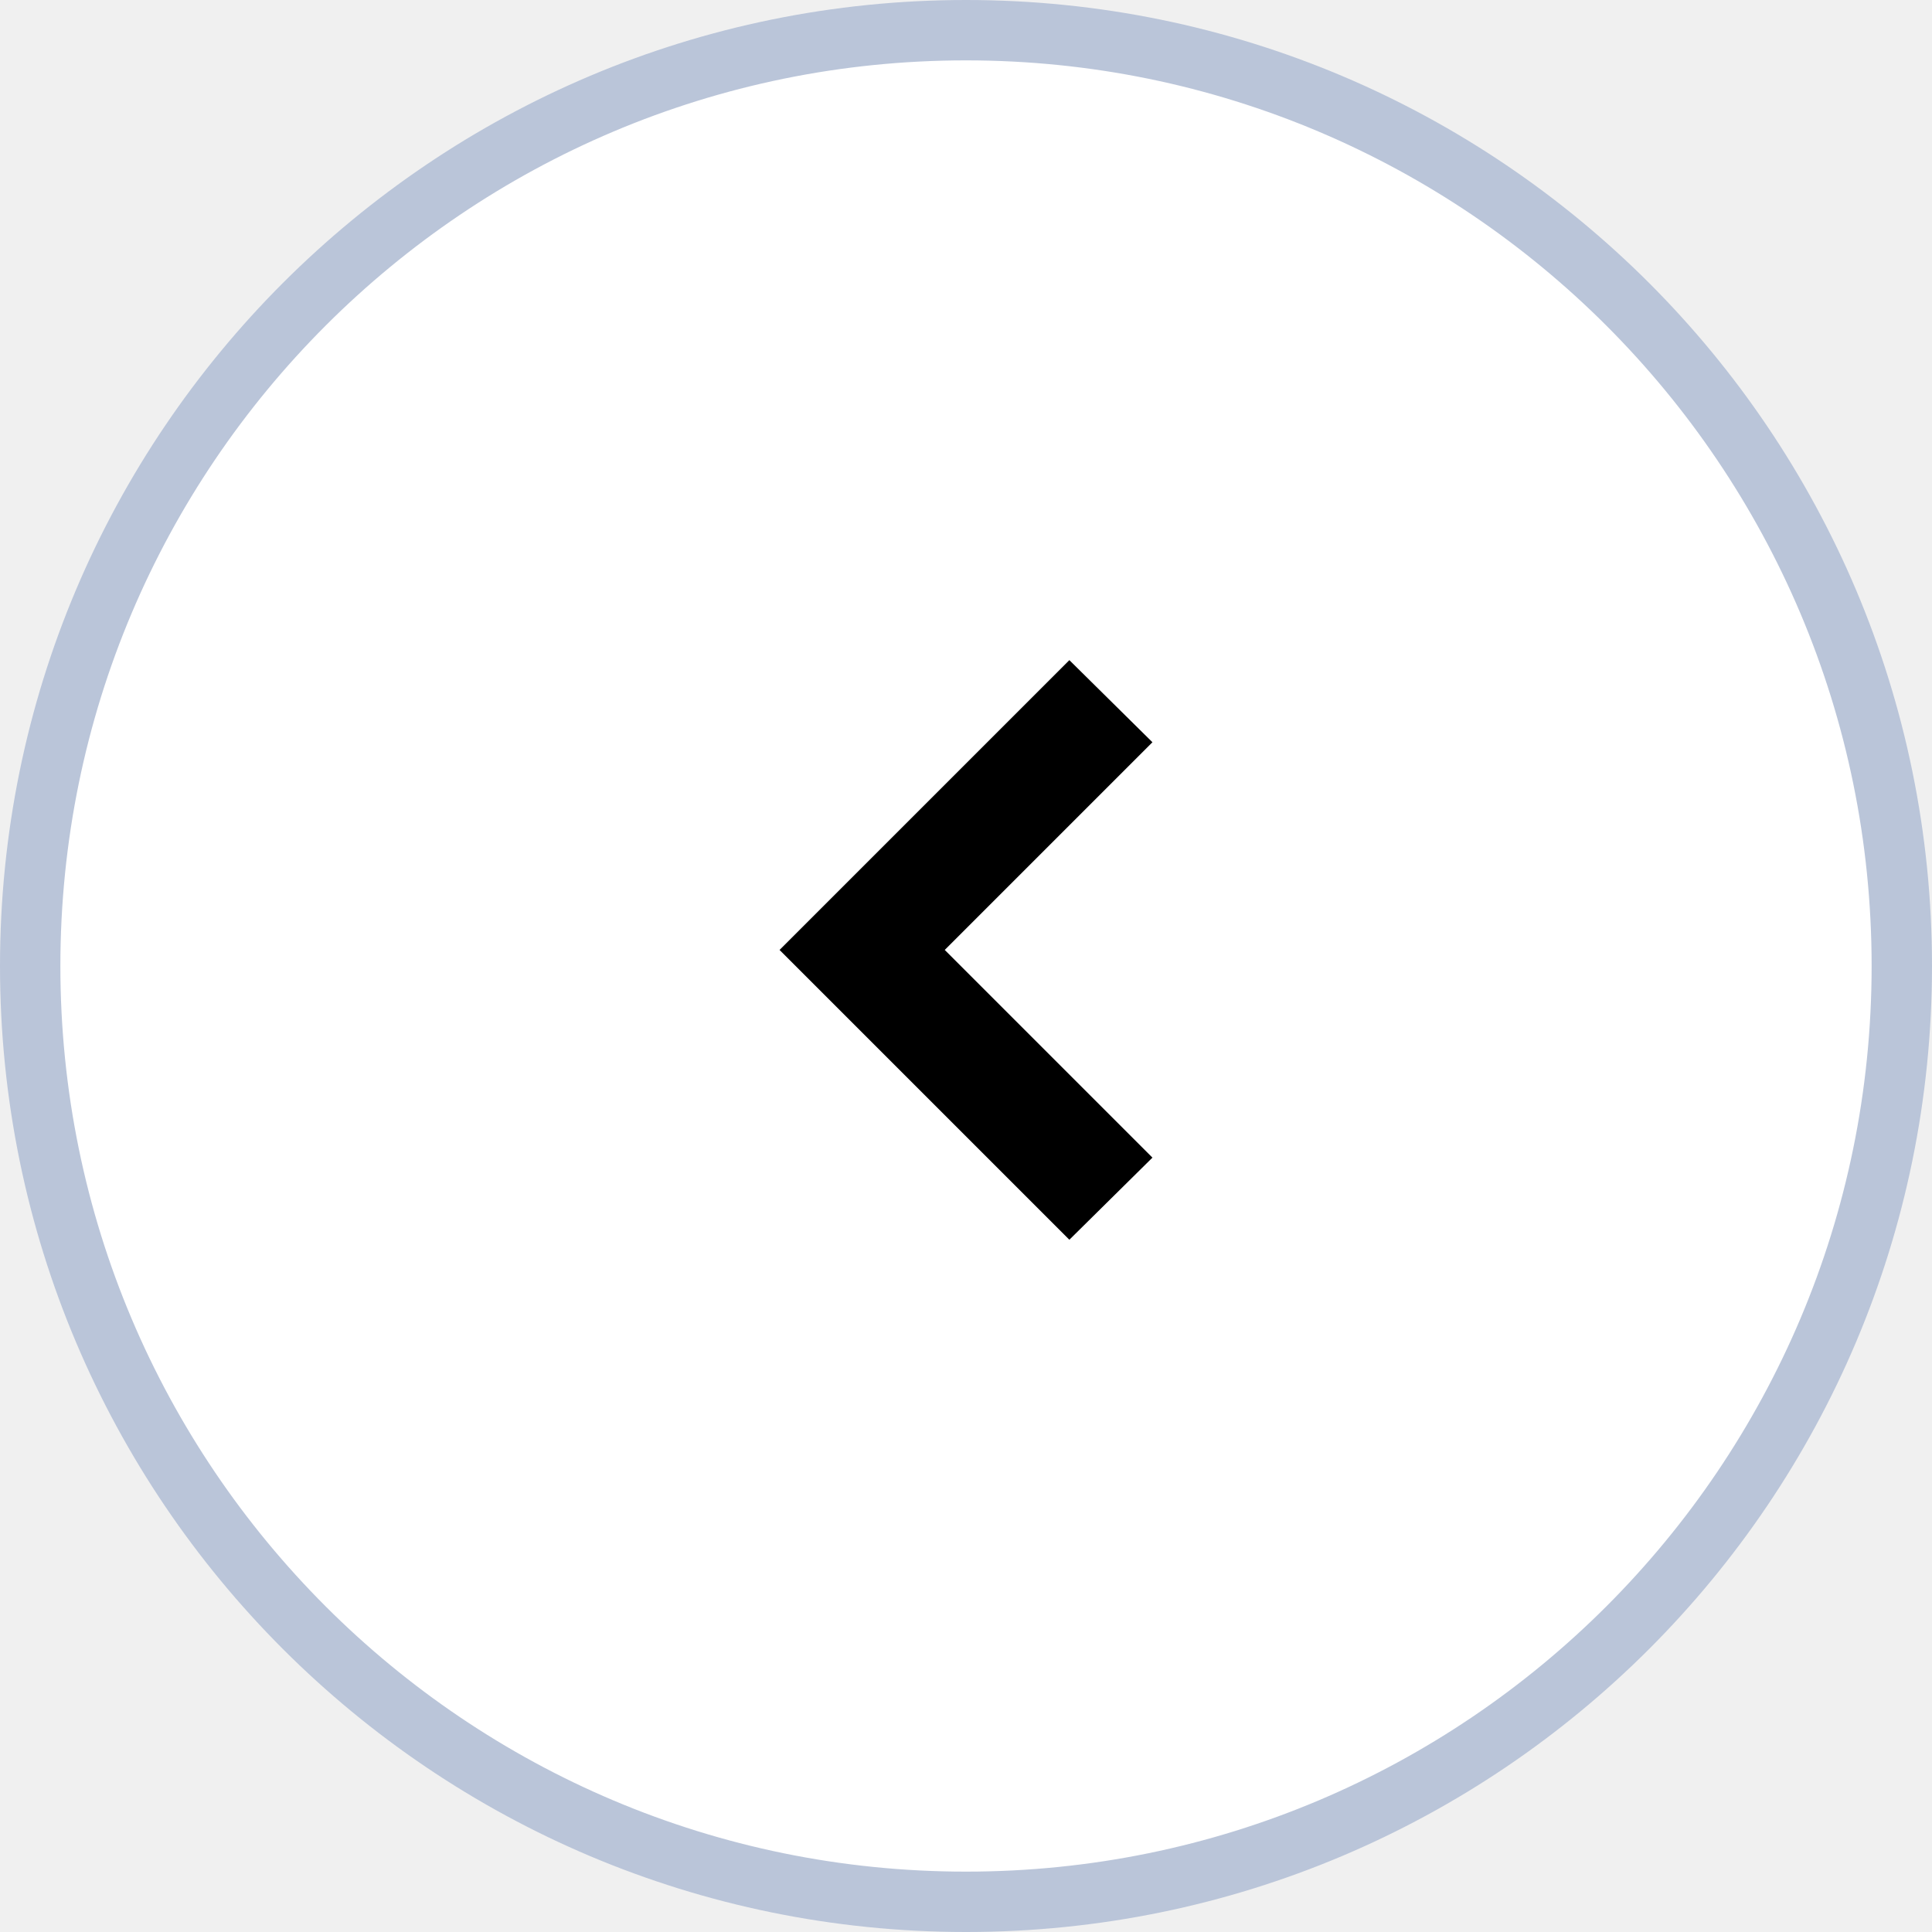
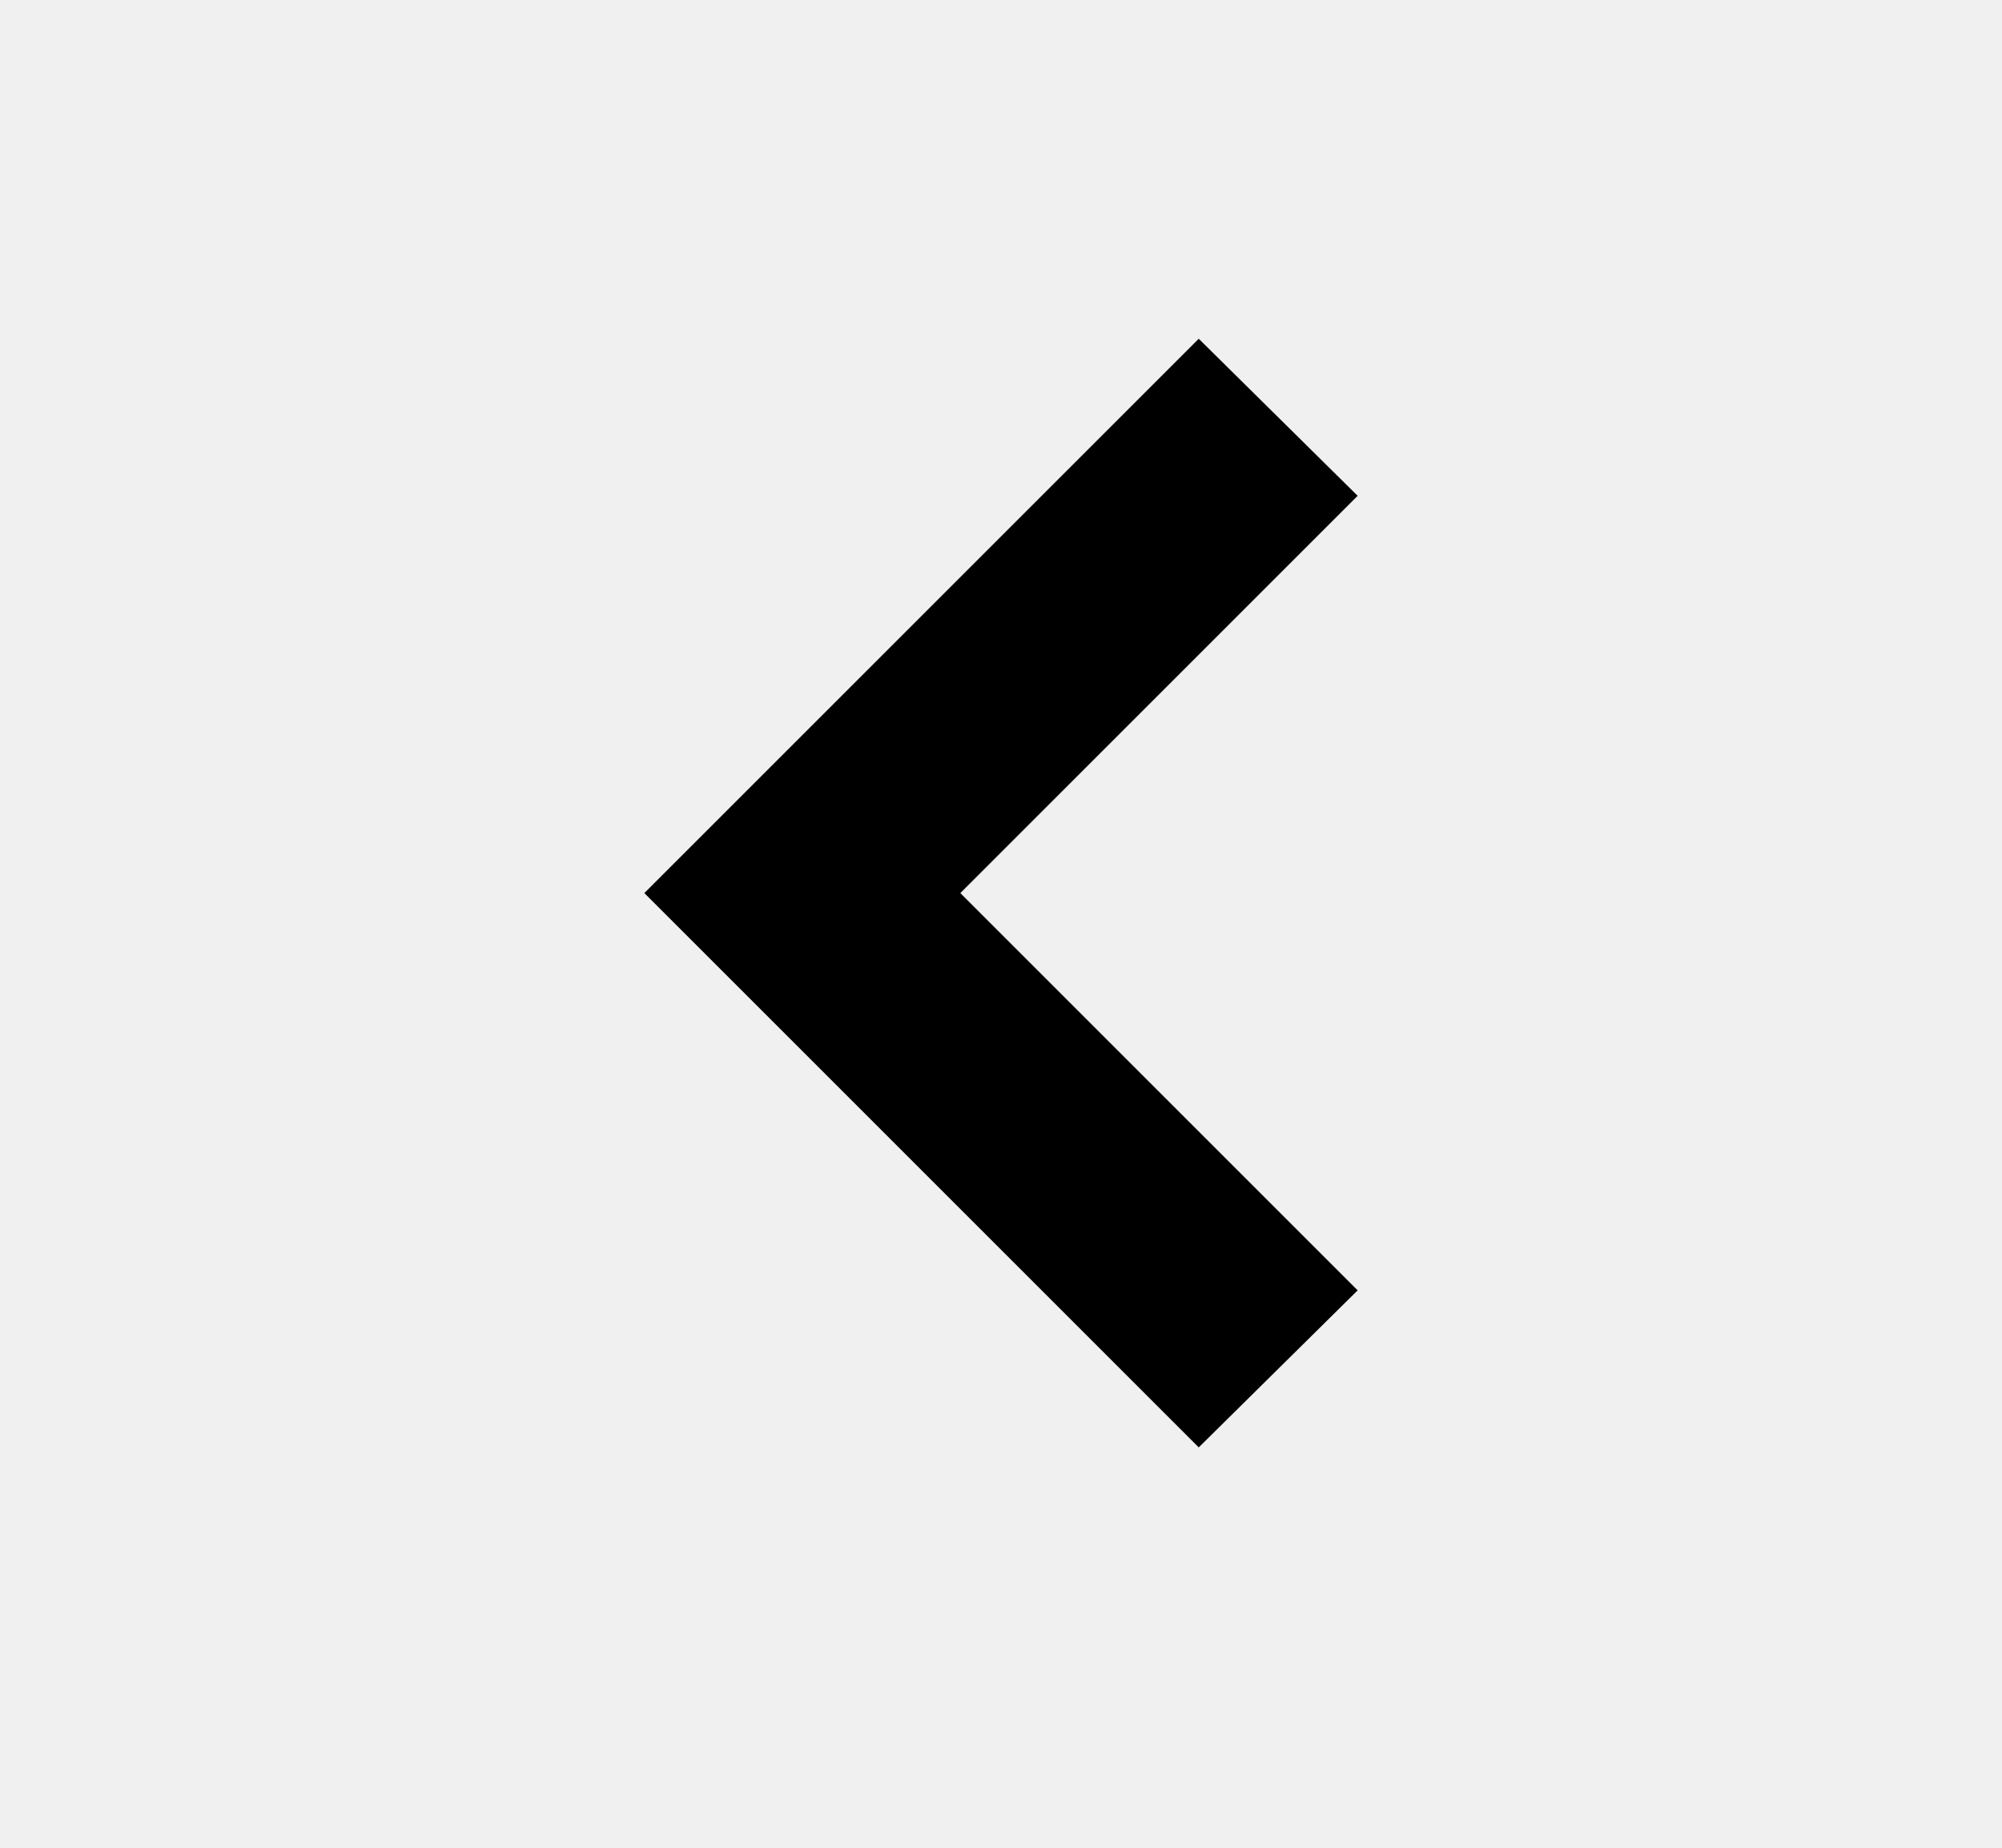
- <svg xmlns="http://www.w3.org/2000/svg" width="32" height="32" viewBox="0 0 32 32" fill="none">
-   <rect x="0.5" y="0.5" width="31" height="31" rx="15.5" fill="white" />
-   <rect x="0.5" y="0.5" width="31" height="31" rx="15.5" stroke="#BAC5D9" />
-   <path d="M17.712 10.934L12.912 15.734L17.712 20.534L19.088 19.174L15.648 15.734L19.088 12.294L17.712 10.934Z" fill="black" />
+ <svg xmlns="http://www.w3.org/2000/svg" width="13" height="12" viewBox="0 0 13 12" fill="none">
+   <g id="icon / icofont / directional / simple / left">
+     <path id="îªµ" d="M7.784 2.2L4.184 5.8L7.784 9.4L8.816 8.38L6.236 5.8L8.816 3.22L7.784 2.2Z" fill="black" />
+   </g>
</svg>
